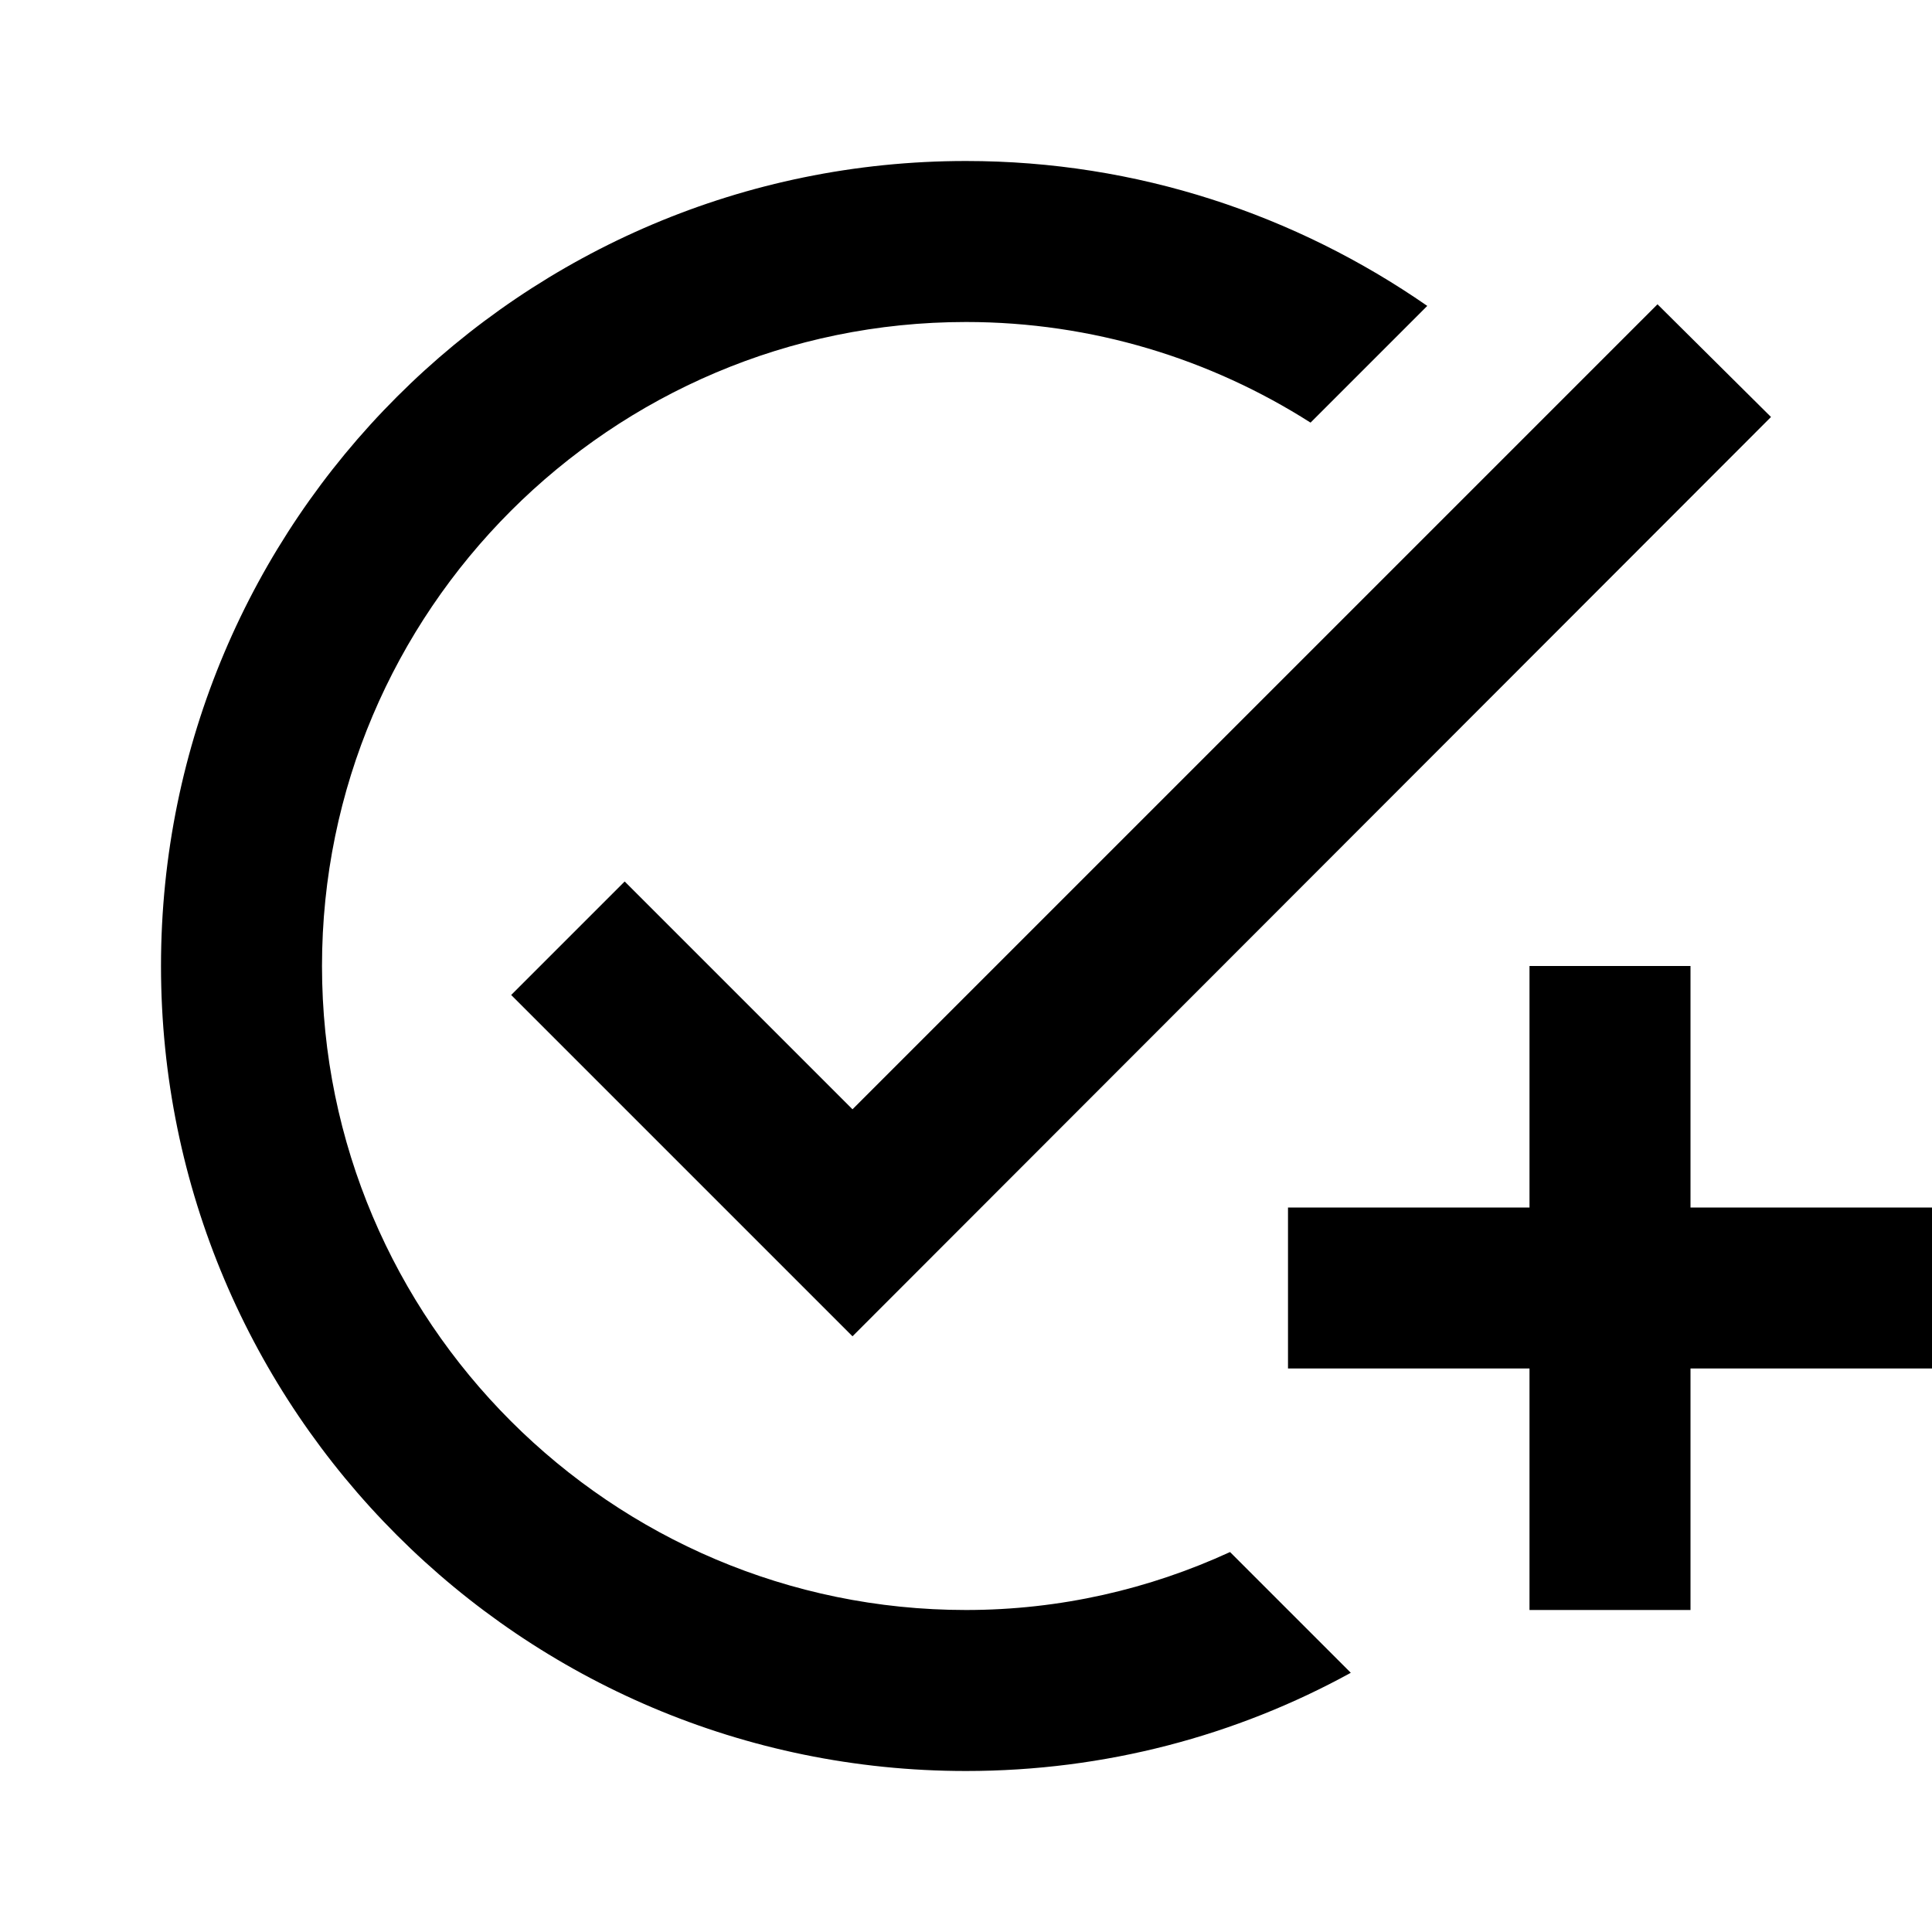
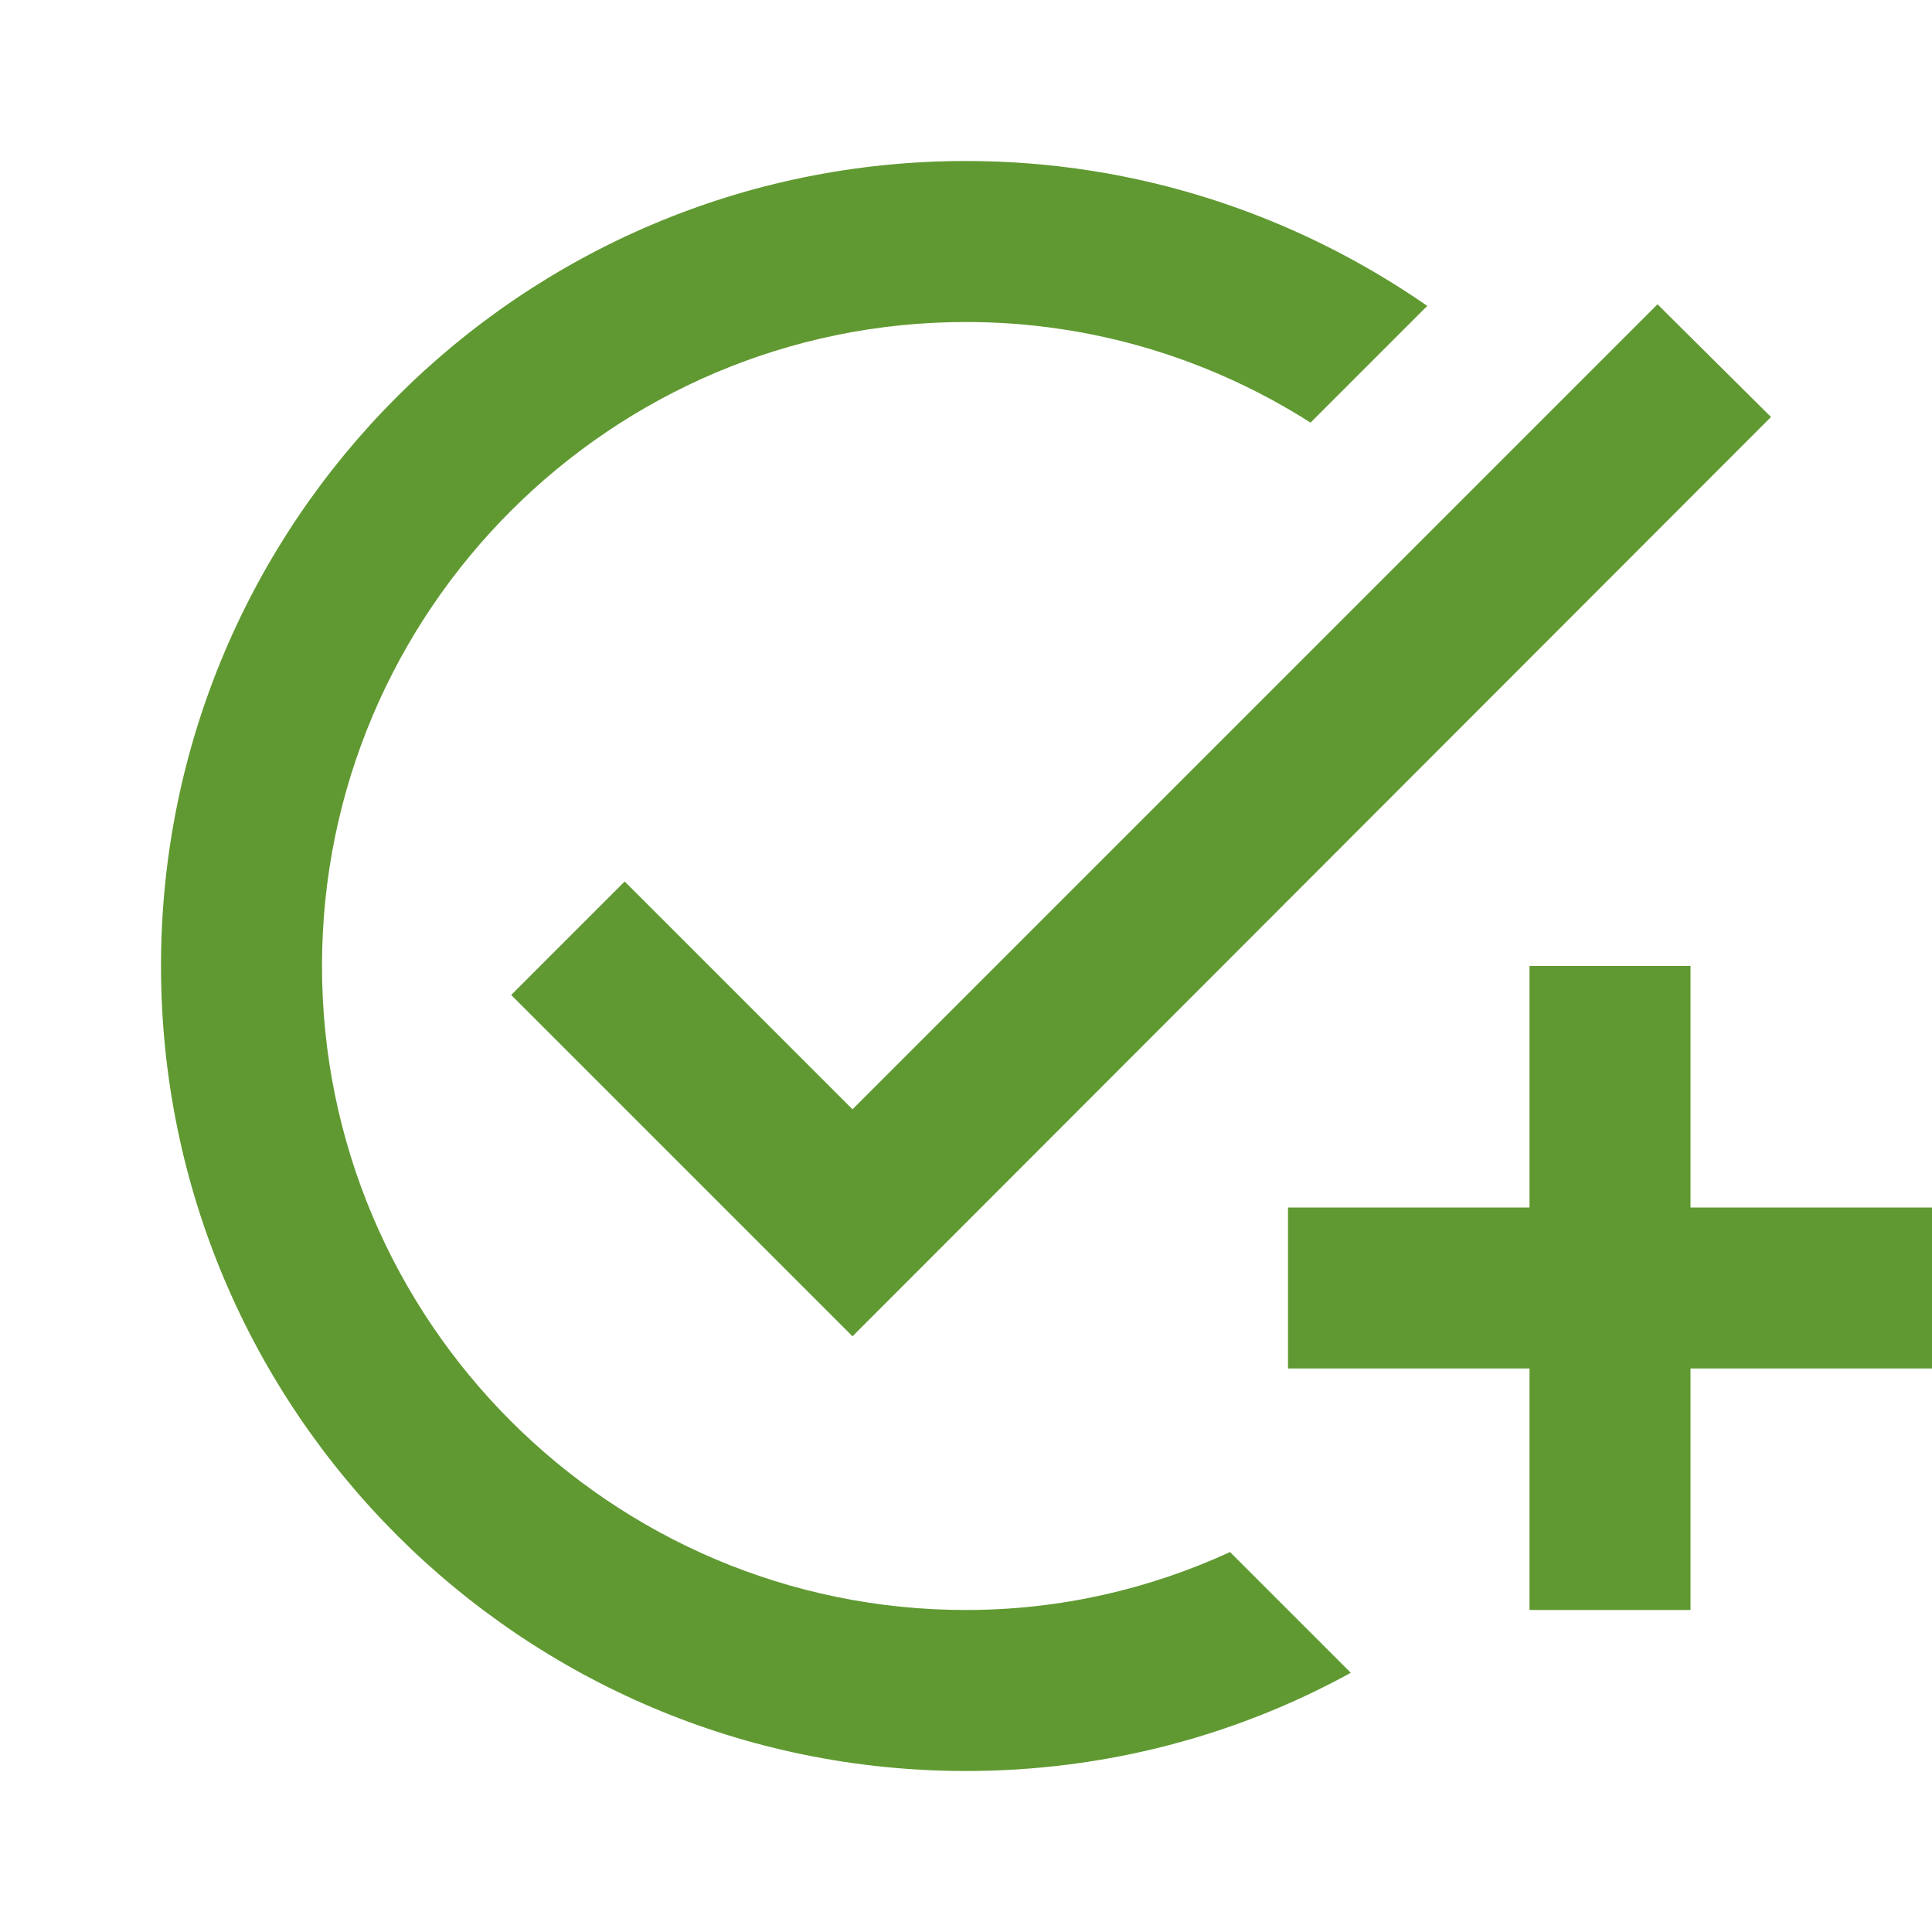
- <svg xmlns="http://www.w3.org/2000/svg" enable-background="new 0 0 24 24" height="24px" viewBox="0 0 24 24" width="24px" fill="#000000">
+ <svg xmlns="http://www.w3.org/2000/svg" enable-background="new 0 0 24 24" height="24px" viewBox="0 0 24 24" width="24px" fill="#609931">
  <rect fill="none" height="24" width="24" />
  <path d="M22,5.18L10.59,16.6l-4.24-4.24l1.41-1.41l2.83,2.83l10-10L22,5.18z M12,20c-4.41,0-8-3.59-8-8s3.59-8,8-8 c1.57,0,3.04,0.46,4.28,1.25l1.45-1.45C16.1,2.67,14.13,2,12,2C6.48,2,2,6.48,2,12s4.48,10,10,10c1.73,0,3.36-0.44,4.78-1.22 l-1.5-1.5C14.28,19.74,13.17,20,12,20z M19,15h-3v2h3v3h2v-3h3v-2h-3v-3h-2V15z" />
</svg>
